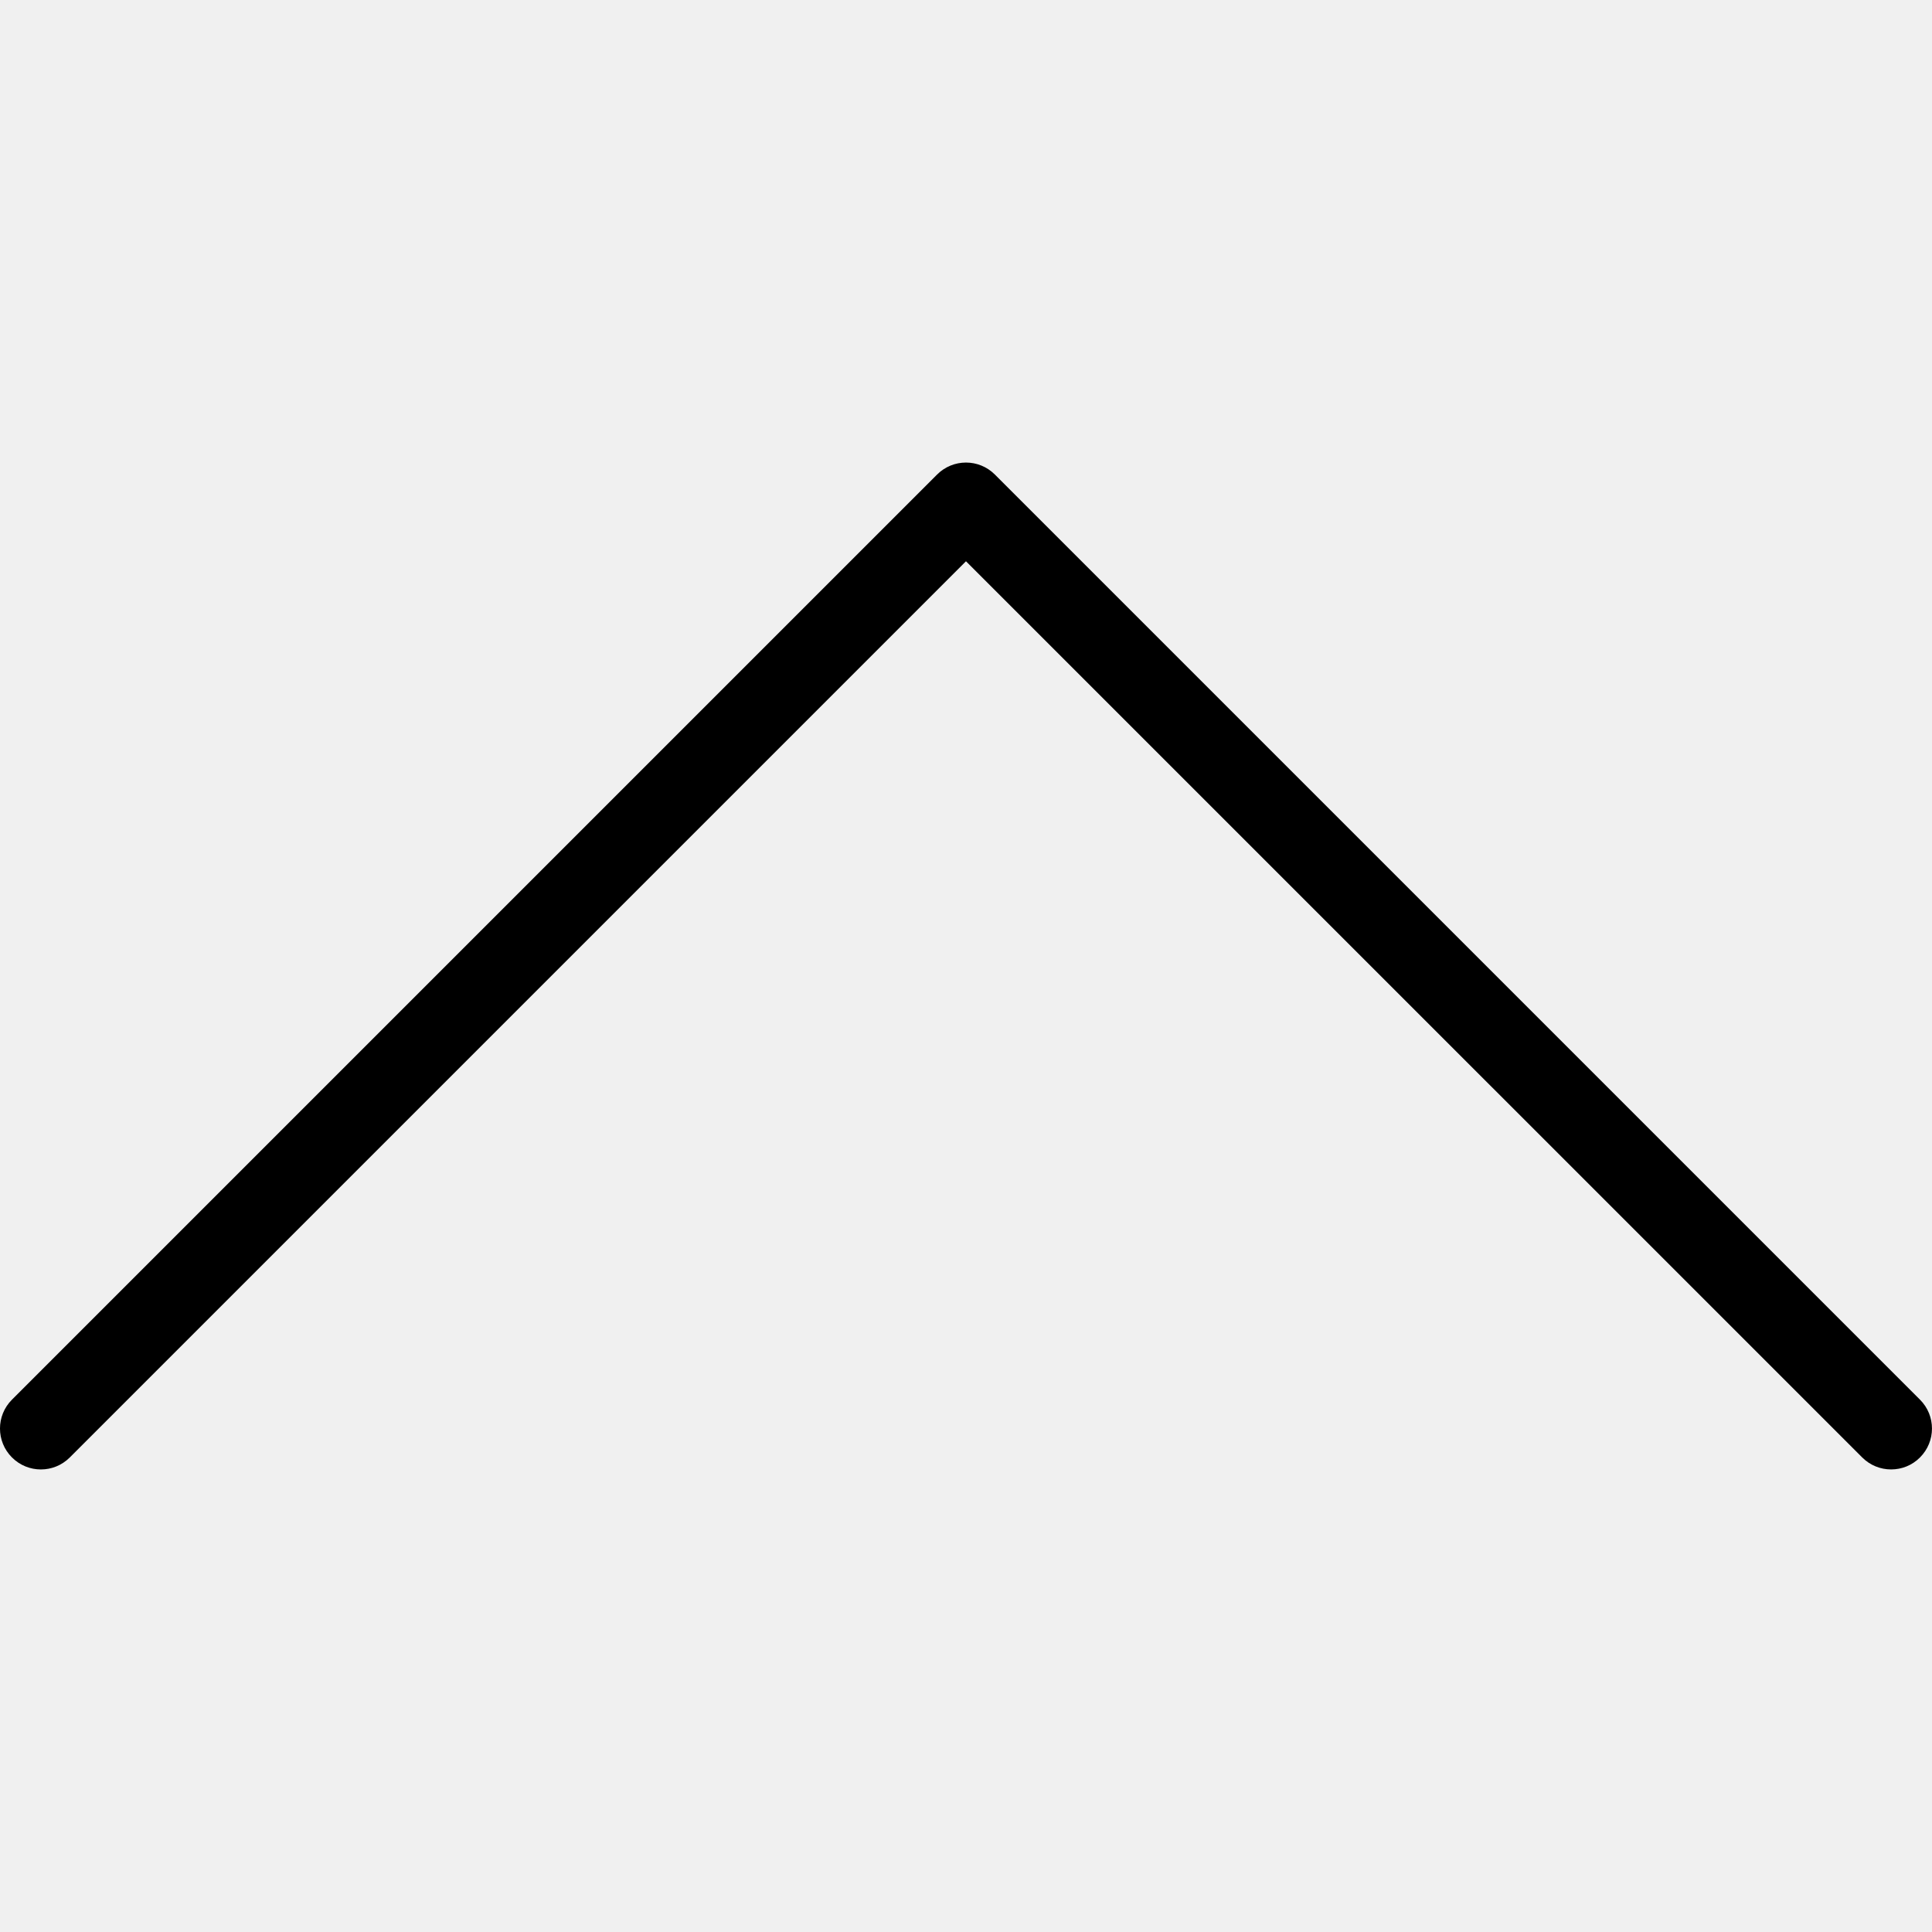
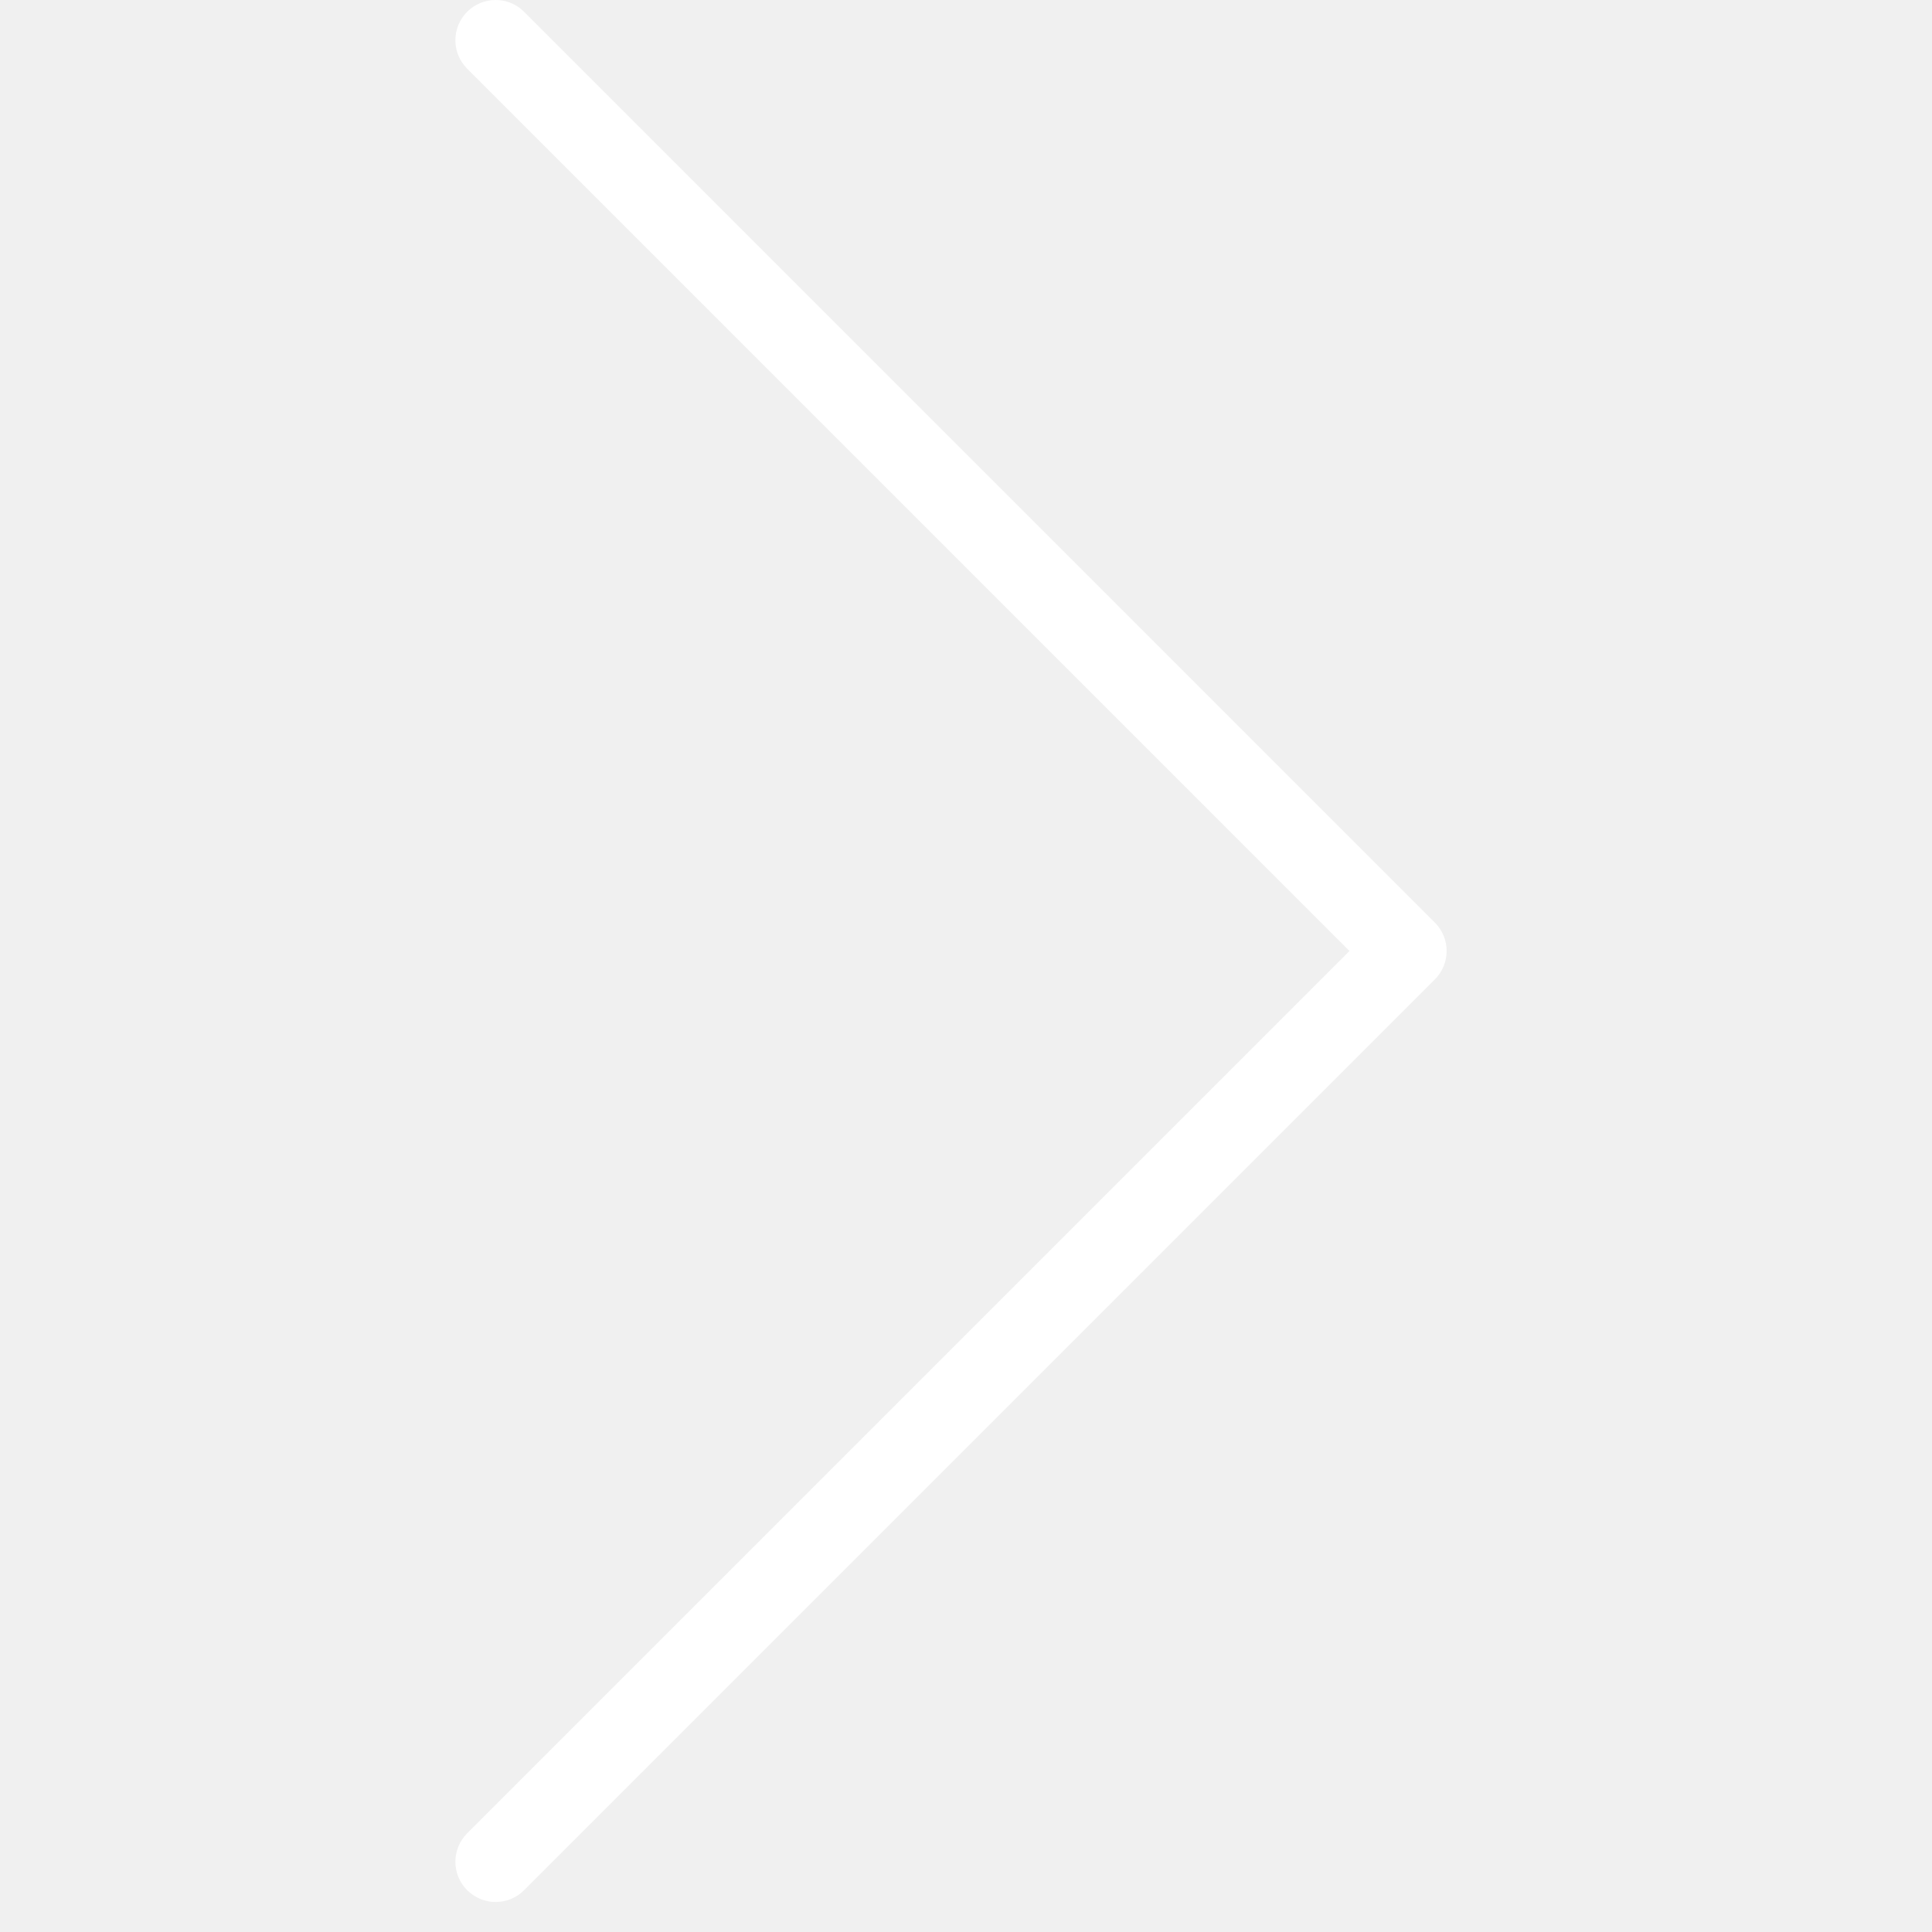
- <svg xmlns="http://www.w3.org/2000/svg" version="1.1" id="Capa_1" x="0px" y="0px" viewBox="0 0 47.255 47.255" style="enable-background:new 0 0 47.255 47.255;" xml:space="preserve">
-   <g>
-     <path d="M46.255,35.941c-0.256,0-0.512-0.098-0.707-0.293l-21.921-21.92l-21.92,21.92c-0.391,0.391-1.023,0.391-1.414,0   c-0.391-0.391-0.391-1.023,0-1.414L22.92,11.607c0.391-0.391,1.023-0.391,1.414,0l22.627,22.627c0.391,0.391,0.391,1.023,0,1.414   C46.767,35.844,46.511,35.941,46.255,35.941z" />
+ <svg xmlns="http://www.w3.org/2000/svg" width="48" height="48" viewBox="0 0 48 48" fill="none">
+   <g clip-path="url(#clip0_65_2)">
+     <path d="M11.314 46.255C11.314 45.999 11.412 45.743 11.607 45.548L33.527 23.627L11.607 1.707C11.216 1.316 11.216 0.684 11.607 0.293C11.998 -0.098 12.63 -0.098 13.021 0.293L35.648 22.92C36.039 23.311 36.039 23.943 35.648 24.334L13.021 46.961C12.63 47.352 11.998 47.352 11.607 46.961C11.411 46.767 11.314 46.511 11.314 46.255Z" fill="white" />
  </g>
-   <g>
- </g>
-   <g>
- </g>
-   <g>
- </g>
-   <g>
- </g>
-   <g>
- </g>
-   <g>
- </g>
-   <g>
- </g>
-   <g>
- </g>
-   <g>
- </g>
-   <g>
- </g>
-   <g>
- </g>
-   <g>
- </g>
-   <g>
- </g>
-   <g>
- </g>
-   <g>
- </g>
+   <defs>
+     <clipPath id="clip0_65_2">
+       <rect width="47.255" height="47.255" fill="white" transform="translate(47.2549) rotate(90)" />
+     </clipPath>
+   </defs>
</svg>
